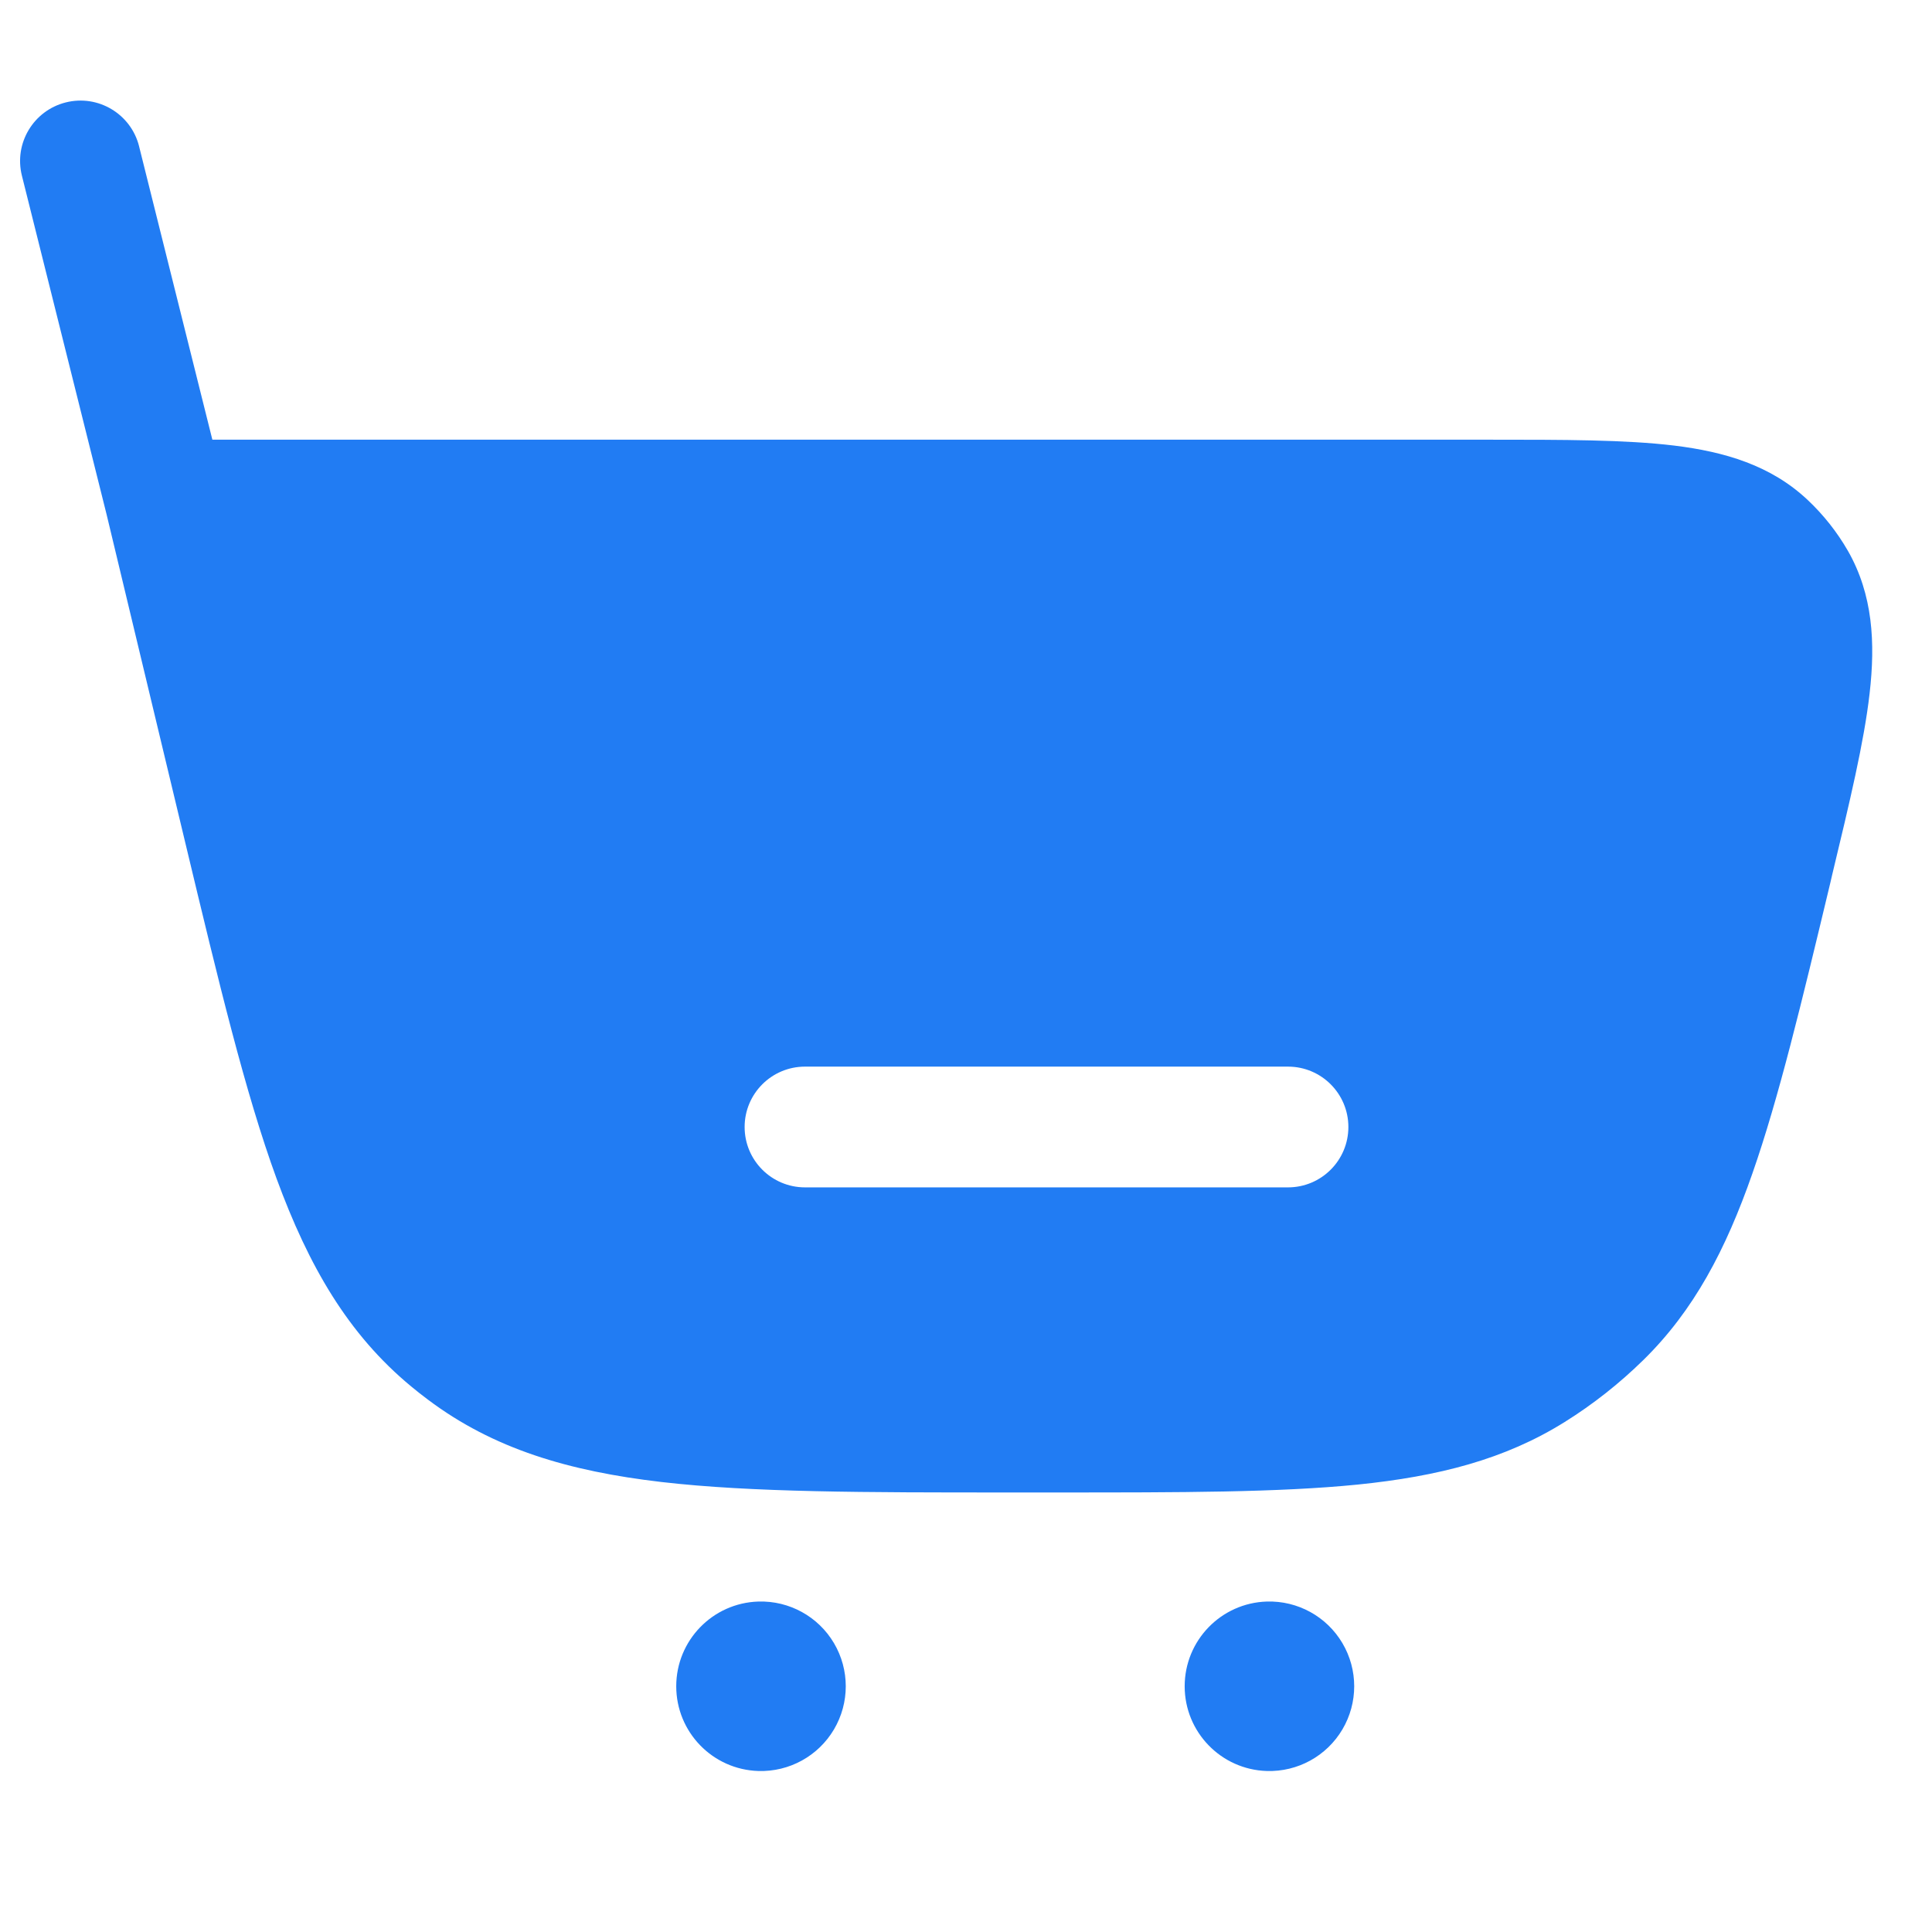
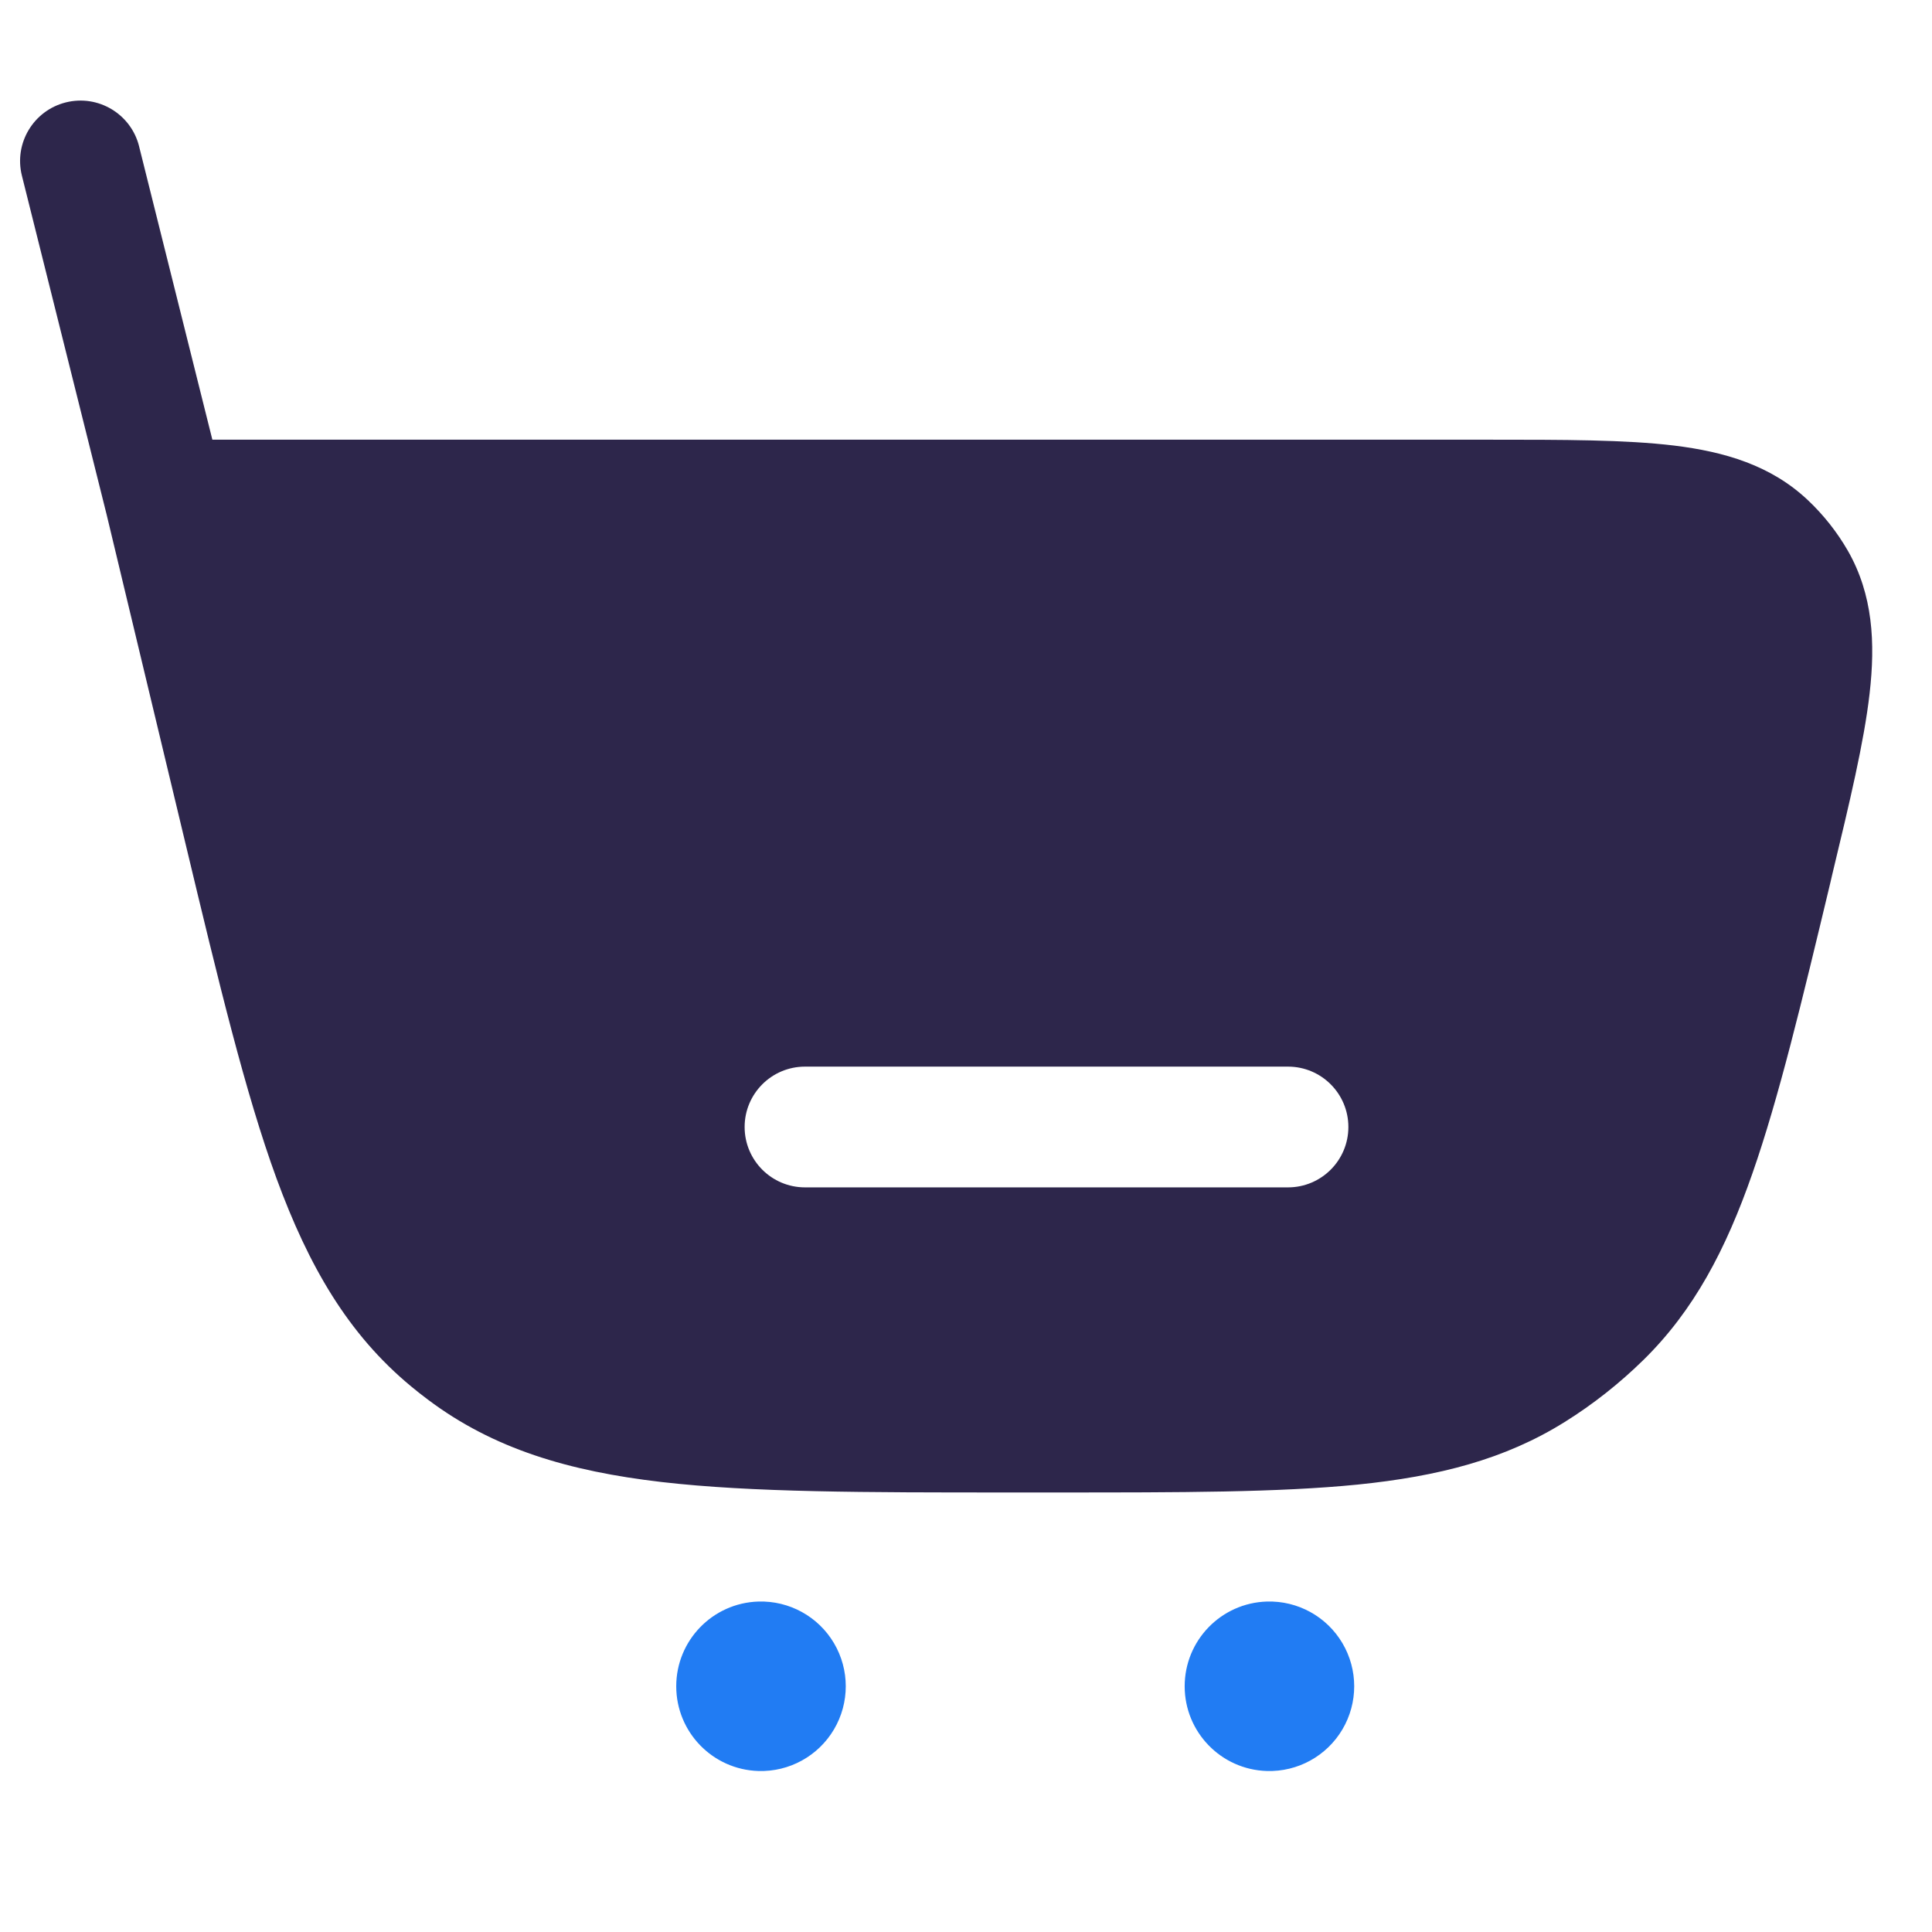
<svg xmlns="http://www.w3.org/2000/svg" width="24" height="24" fill="none">
-   <path fill-rule="evenodd" clip-rule="evenodd" d="M1.728 1.818a.75.75 0 1 0-1.456.364L1.324 6.39l.979 4.084c.416 1.737.744 3.103 1.132 4.165.4 1.09.888 1.935 1.673 2.584.067.056.136.11.207.163.813.612 1.75.89 2.902 1.024 1.123.13 2.528.13 4.314.13h.594c1.545 0 2.76 0 3.74-.098 1.004-.102 1.83-.313 2.573-.778.353-.22.68-.479.977-.77.626-.614 1.023-1.368 1.355-2.32.325-.93.609-2.113.969-3.616l.02-.087c.218-.906.397-1.652.466-2.257.072-.628.042-1.226-.27-1.772a2.754 2.754 0 0 0-.498-.63c-.458-.432-1.033-.6-1.66-.677-.604-.073-1.372-.073-2.303-.073H2.638l-.91-3.643ZM9.25 14a.75.75 0 0 1 .75-.75h6a.75.75 0 1 1 0 1.5h-6a.75.75 0 0 1-.75-.75Z" fill="#217CF3" />
+   <path fill-rule="evenodd" clip-rule="evenodd" d="M1.728 1.818a.75.75 0 1 0-1.456.364L1.324 6.39l.979 4.084c.416 1.737.744 3.103 1.132 4.165.4 1.09.888 1.935 1.673 2.584.067.056.136.11.207.163.813.612 1.75.89 2.902 1.024 1.123.13 2.528.13 4.314.13h.594c1.545 0 2.76 0 3.74-.098 1.004-.102 1.83-.313 2.573-.778.353-.22.68-.479.977-.77.626-.614 1.023-1.368 1.355-2.32.325-.93.609-2.113.969-3.616l.02-.087c.218-.906.397-1.652.466-2.257.072-.628.042-1.226-.27-1.772a2.754 2.754 0 0 0-.498-.63c-.458-.432-1.033-.6-1.66-.677-.604-.073-1.372-.073-2.303-.073H2.638l-.91-3.643ZM9.25 14a.75.75 0 0 1 .75-.75h6a.75.75 0 1 1 0 1.5h-6a.75.75 0 0 1-.75-.75Z" fill="#2D264B" />
  <path d="M9.421 22a1.053 1.053 0 1 0 0-2.105 1.053 1.053 0 0 0 0 2.105Zm6.316 0a1.053 1.053 0 1 0 0-2.105 1.053 1.053 0 0 0 0 2.105Z" fill="#217CF3" />
</svg>
